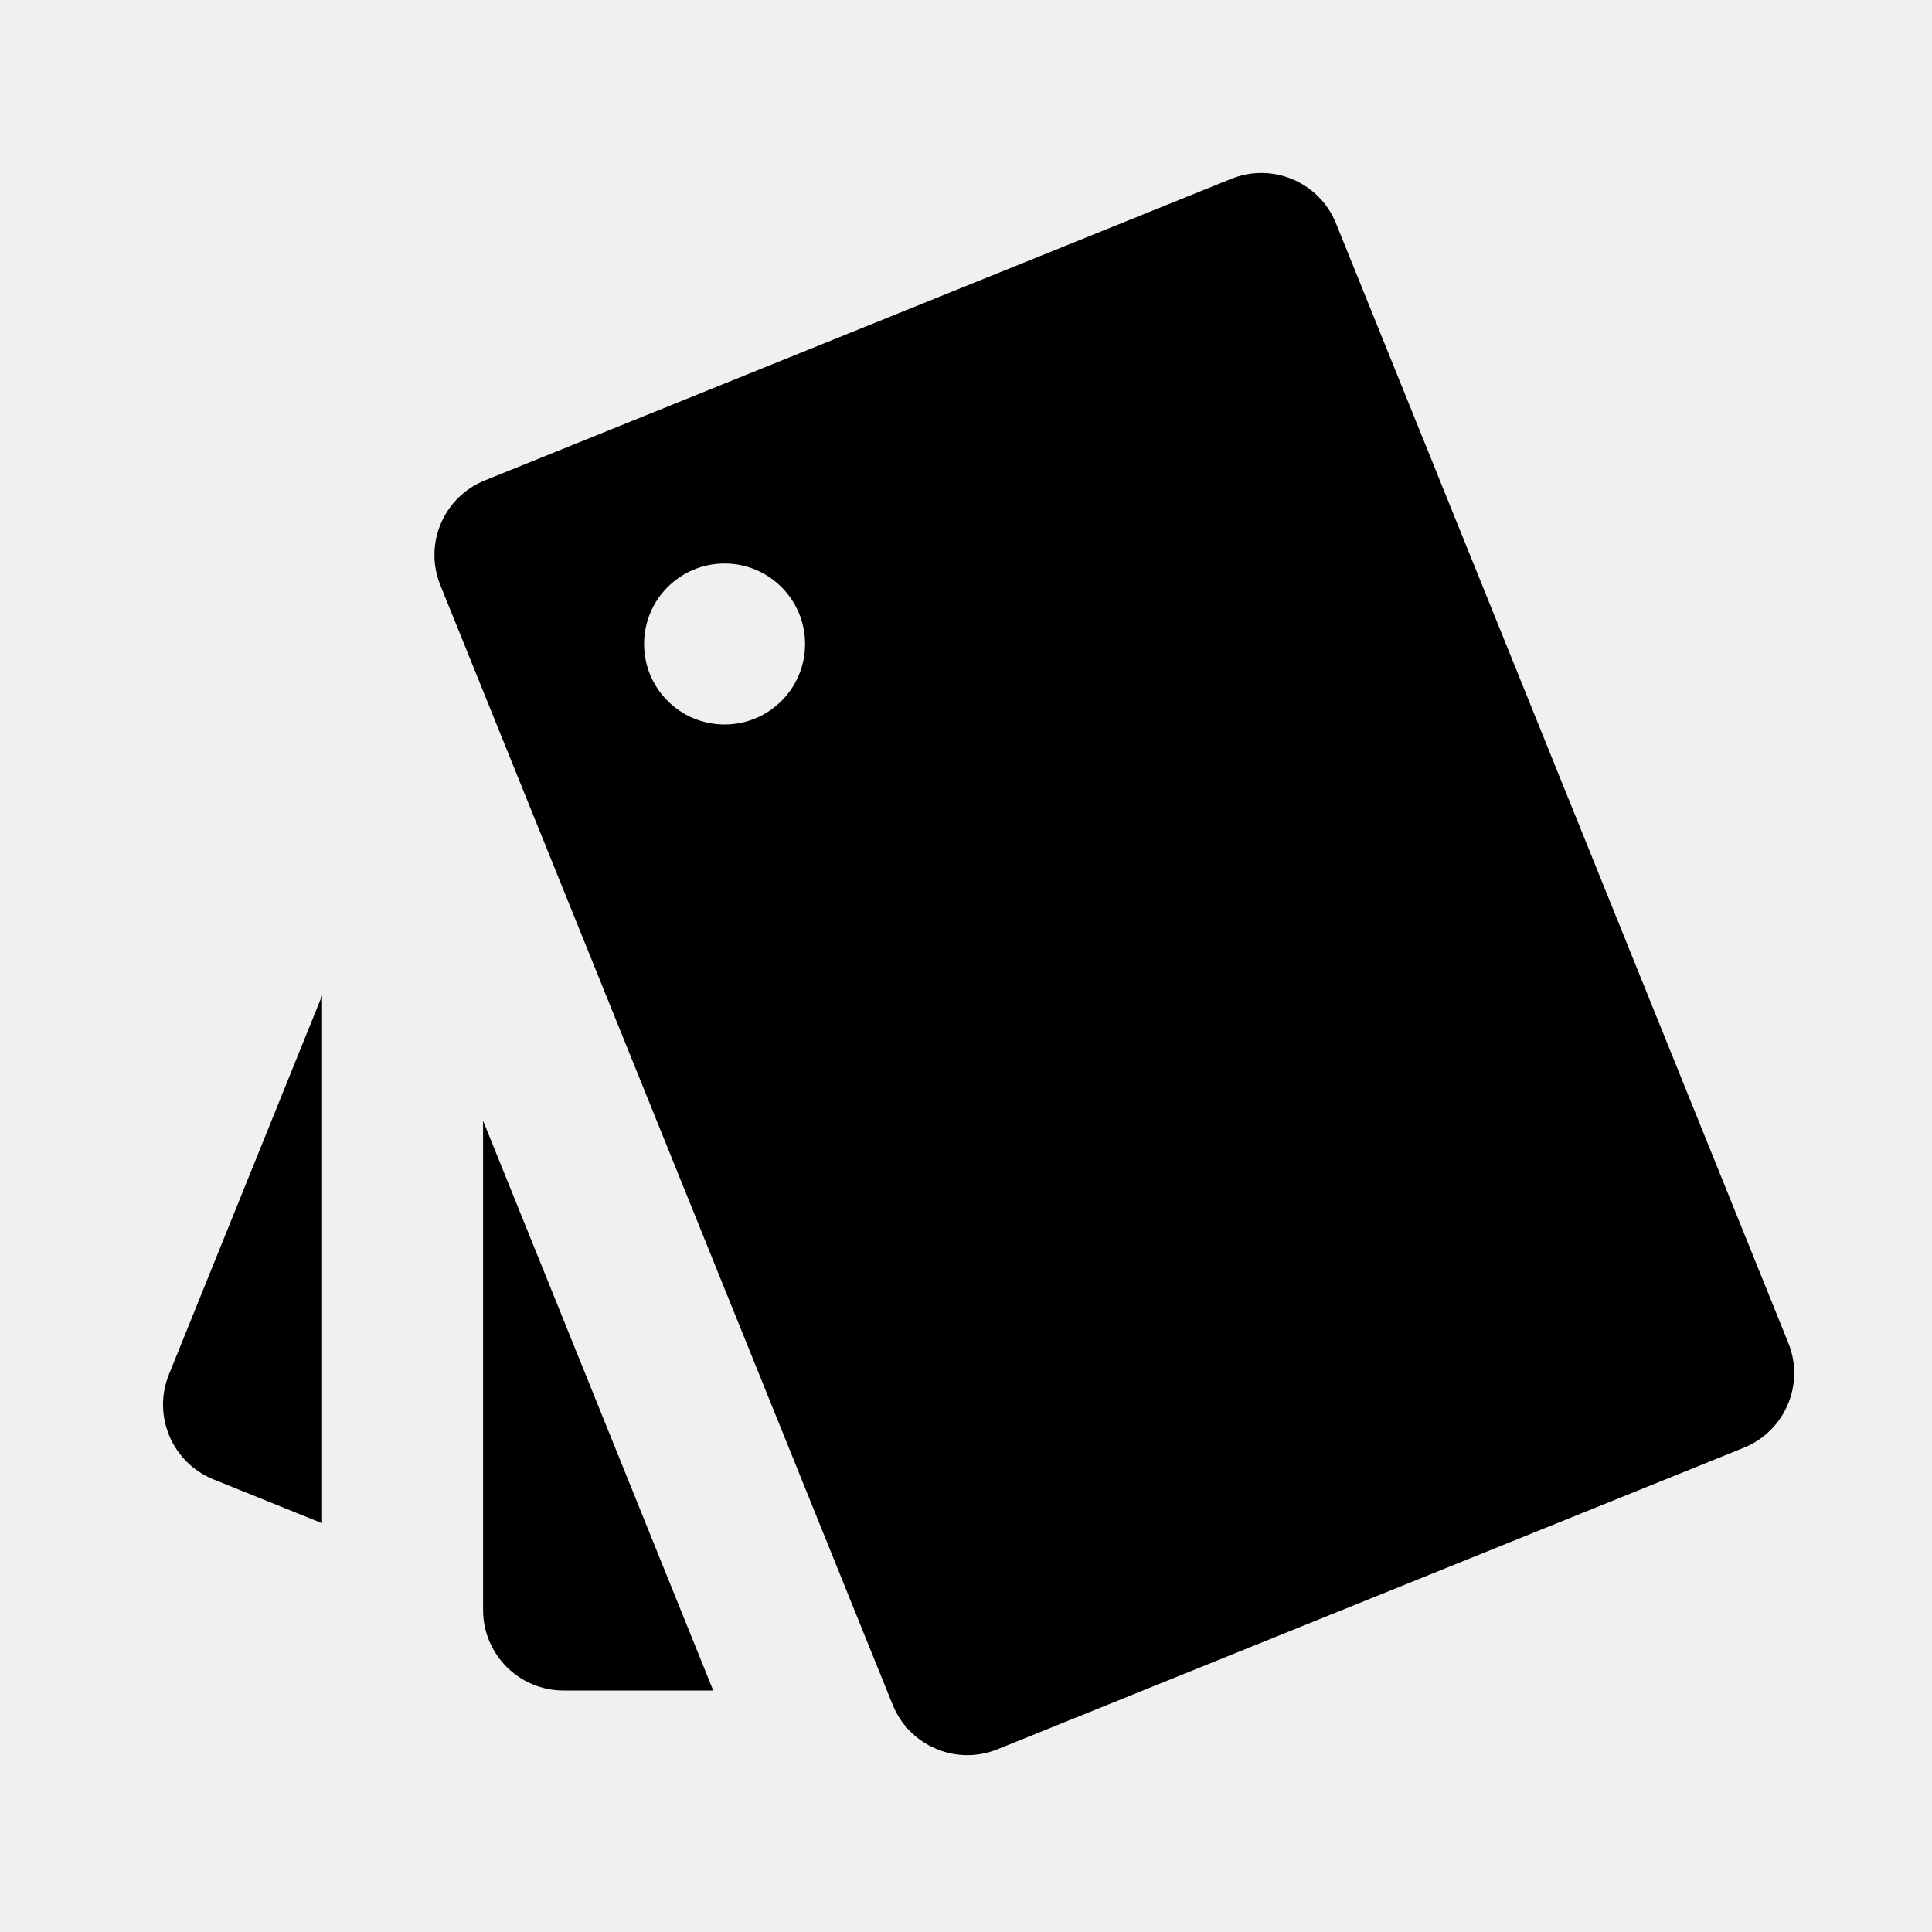
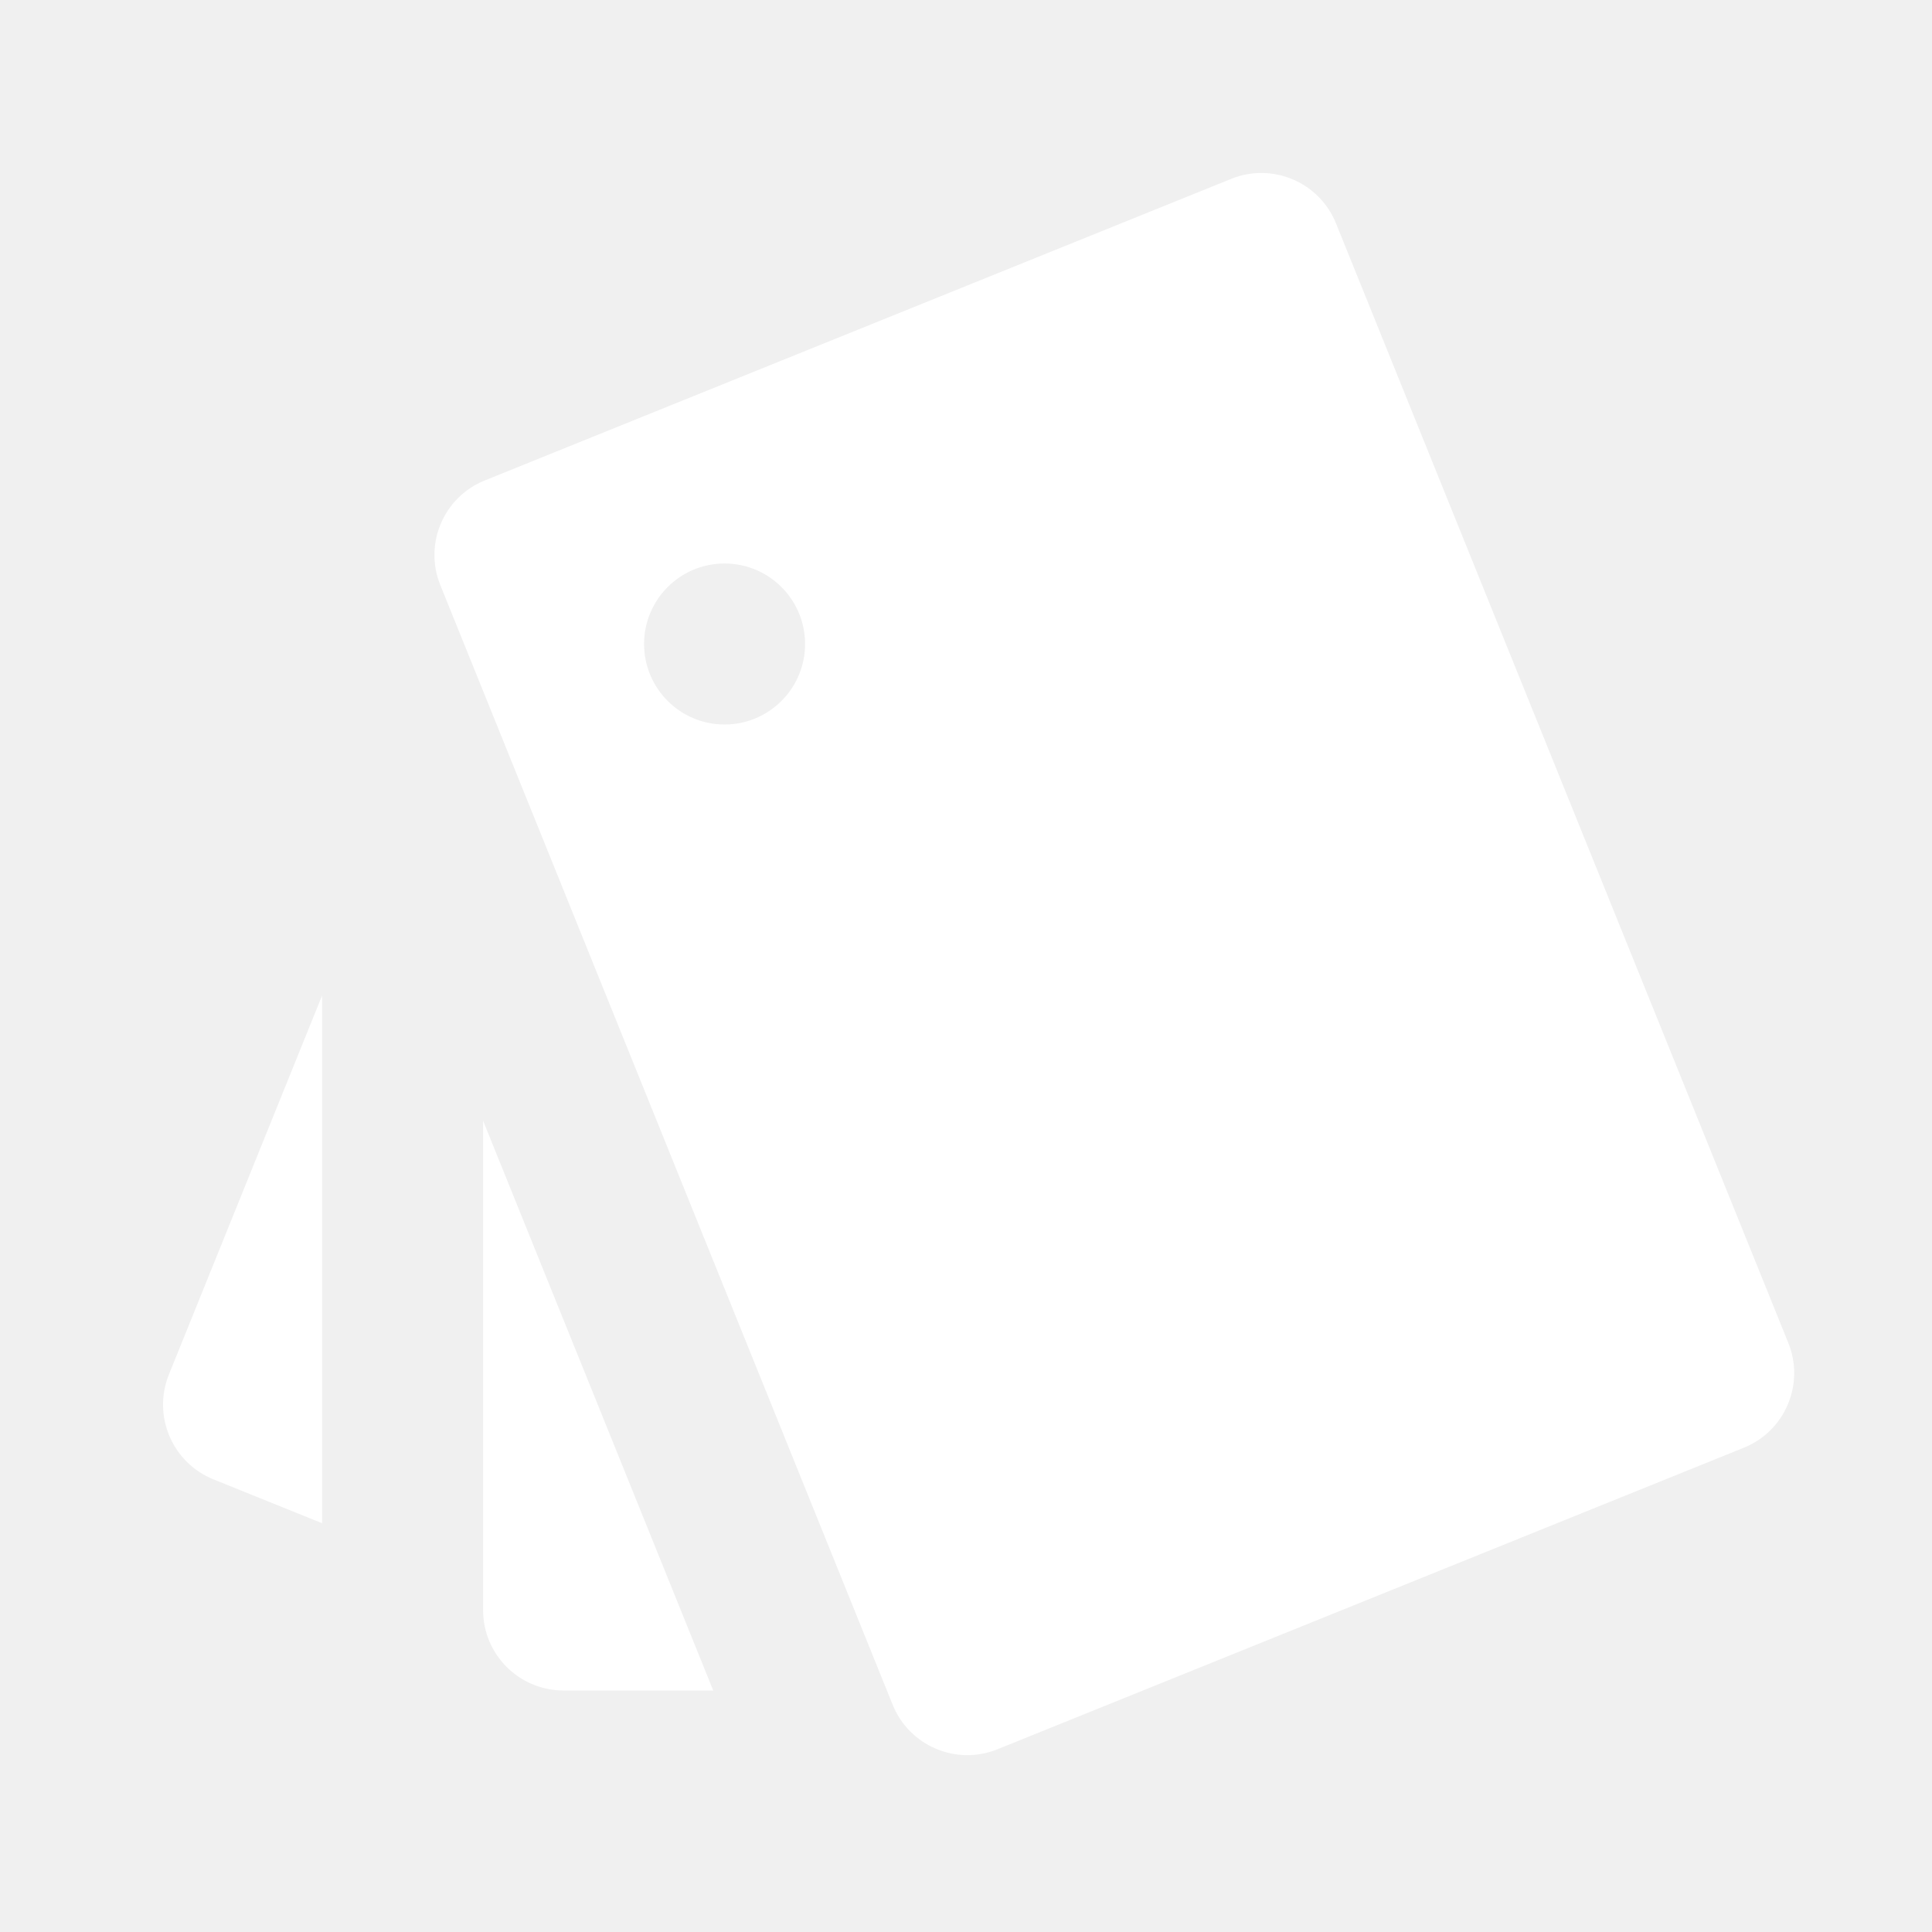
- <svg xmlns="http://www.w3.org/2000/svg" viewBox="0 0 24 24">
+ <svg xmlns="http://www.w3.org/2000/svg" fill="#ffffff" viewBox="0 0 24 24">
  <path d="M4.001 18.922L2.651 18.377C2.139 18.17 1.892 17.587 2.098 17.075L4.001 12.367V18.922ZM8.86 21H7.001C6.448 21 6.001 20.552 6.001 20V13.922L8.86 21ZM6.023 5.968L15.294 2.222C15.806 2.015 16.389 2.262 16.596 2.774L22.215 16.682C22.422 17.194 22.175 17.777 21.663 17.984L12.391 21.73C11.879 21.937 11.296 21.689 11.089 21.177L5.47 7.269C5.263 6.757 5.51 6.174 6.023 5.968ZM9.001 9C9.553 9 10.001 8.552 10.001 8C10.001 7.448 9.553 7 9.001 7C8.448 7 8.001 7.448 8.001 8C8.001 8.552 8.448 9 9.001 9Z" />
</svg>
